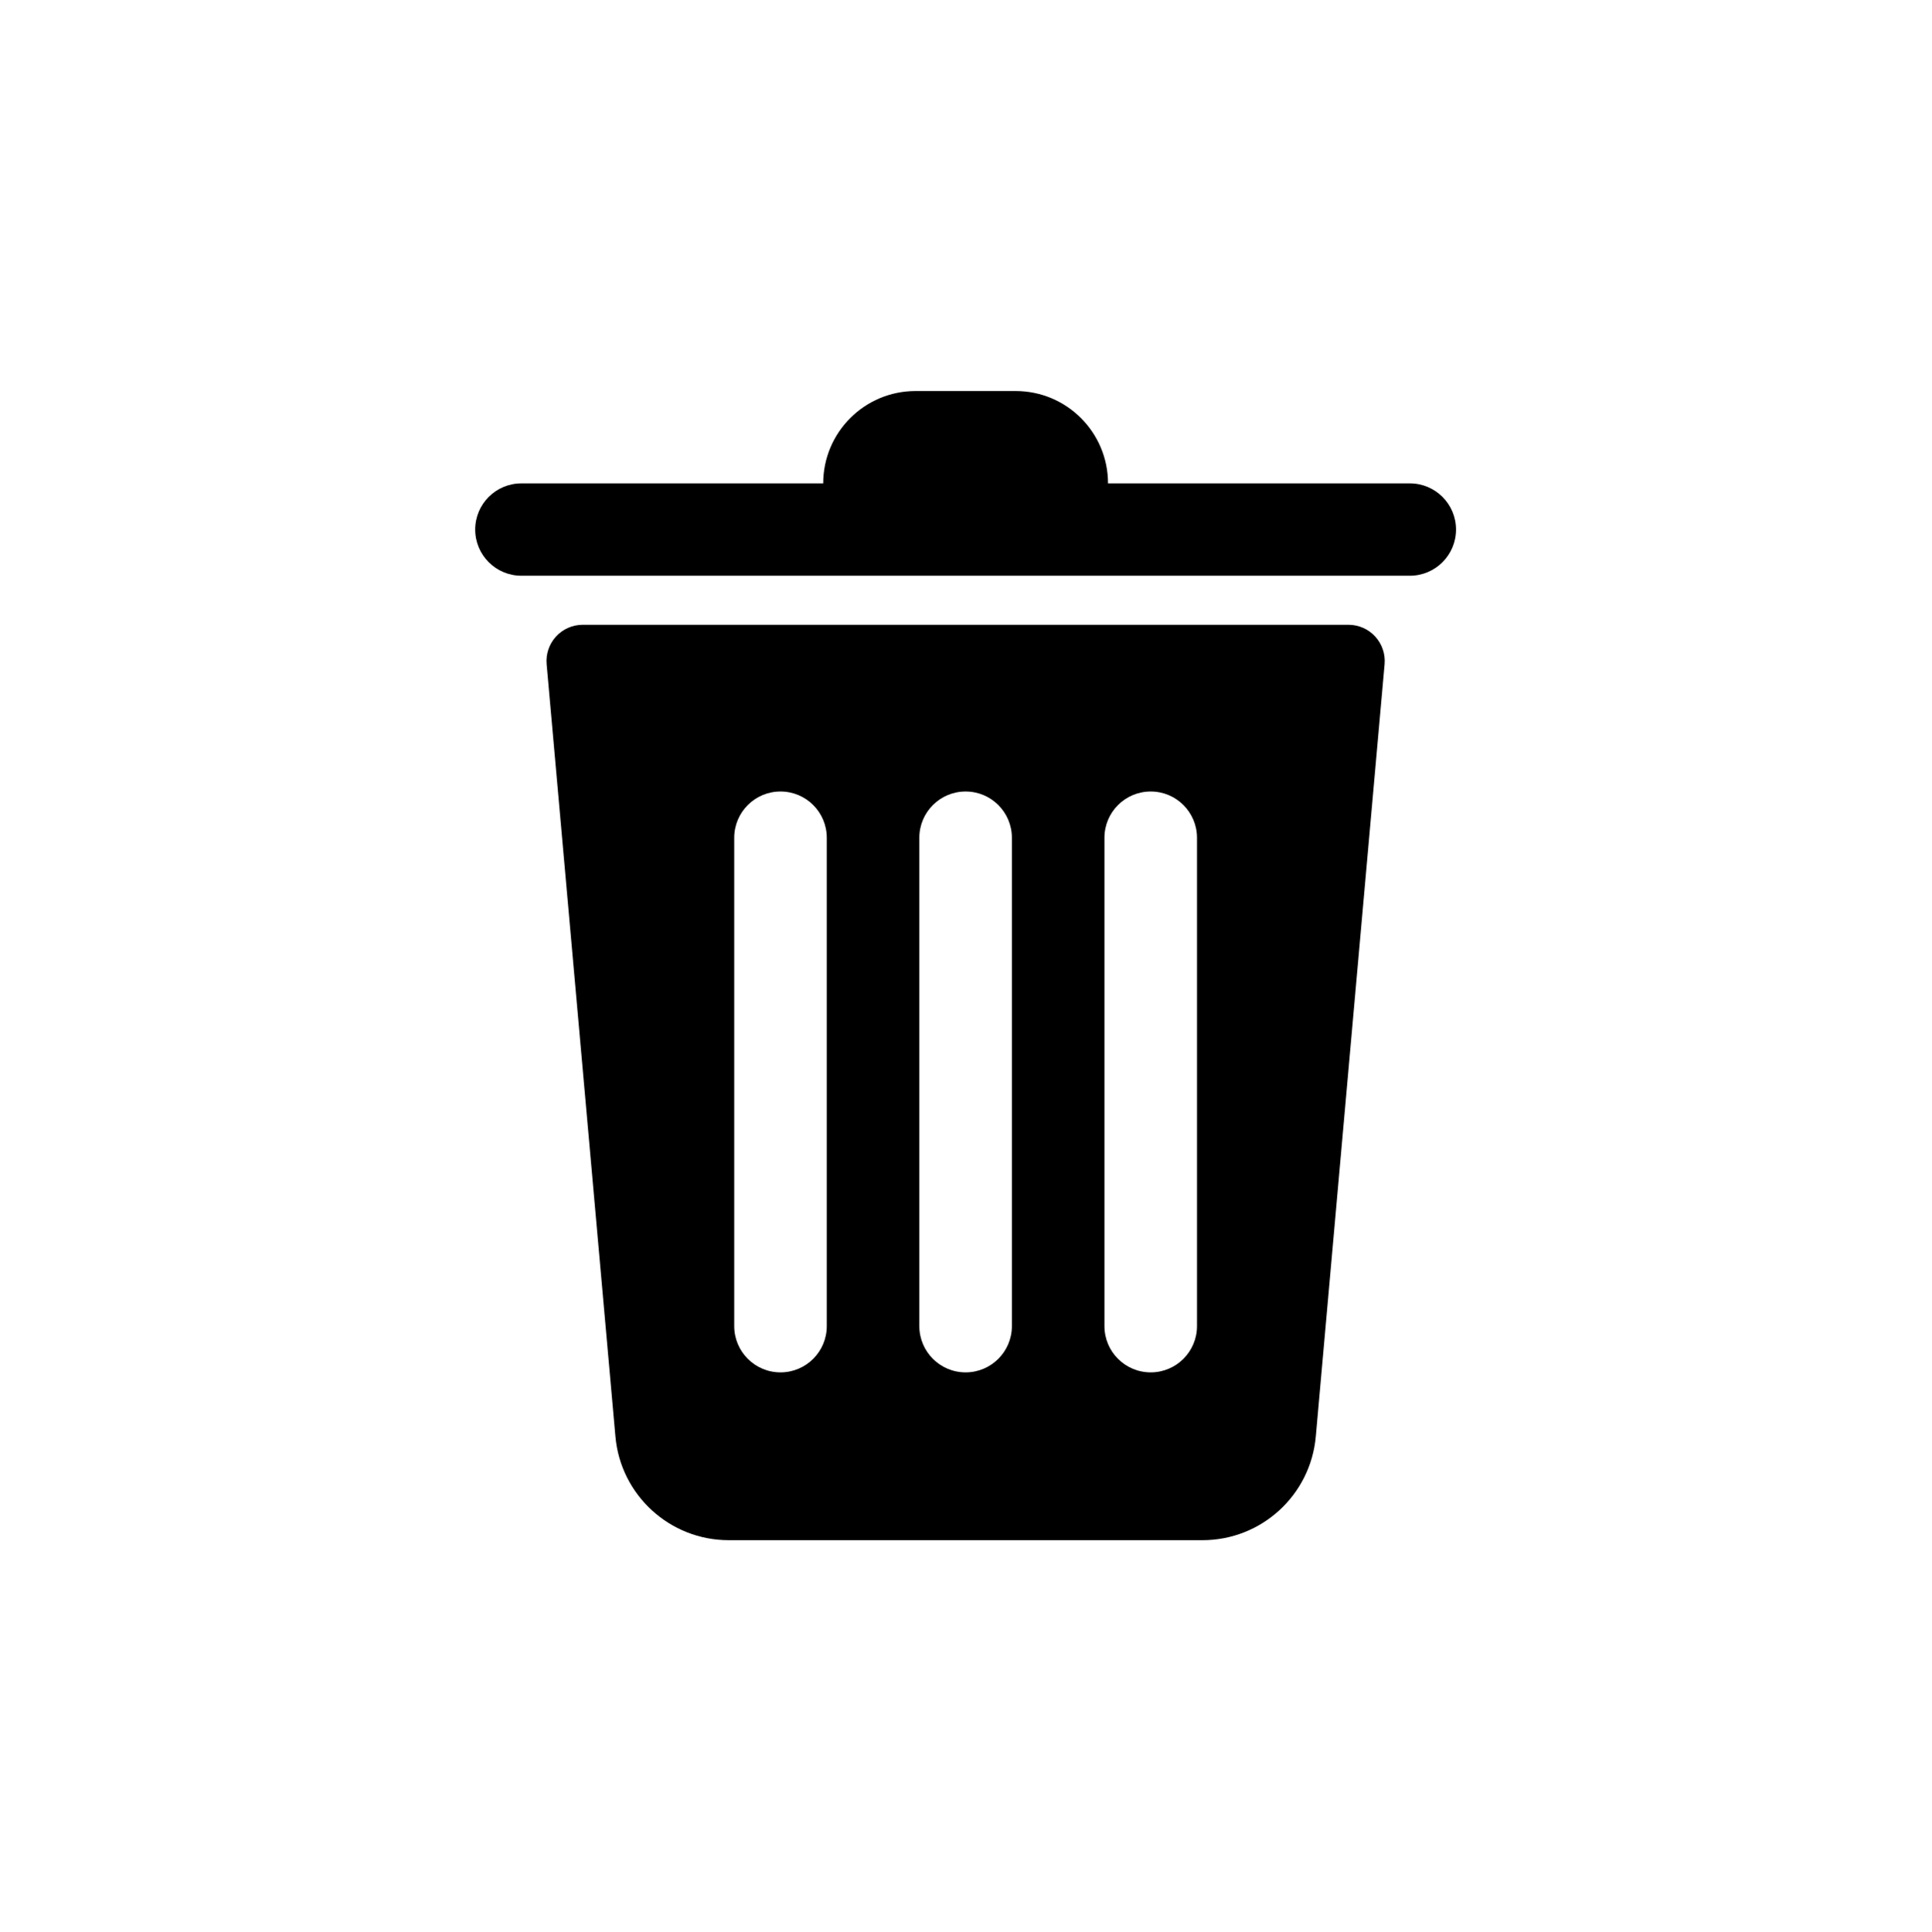
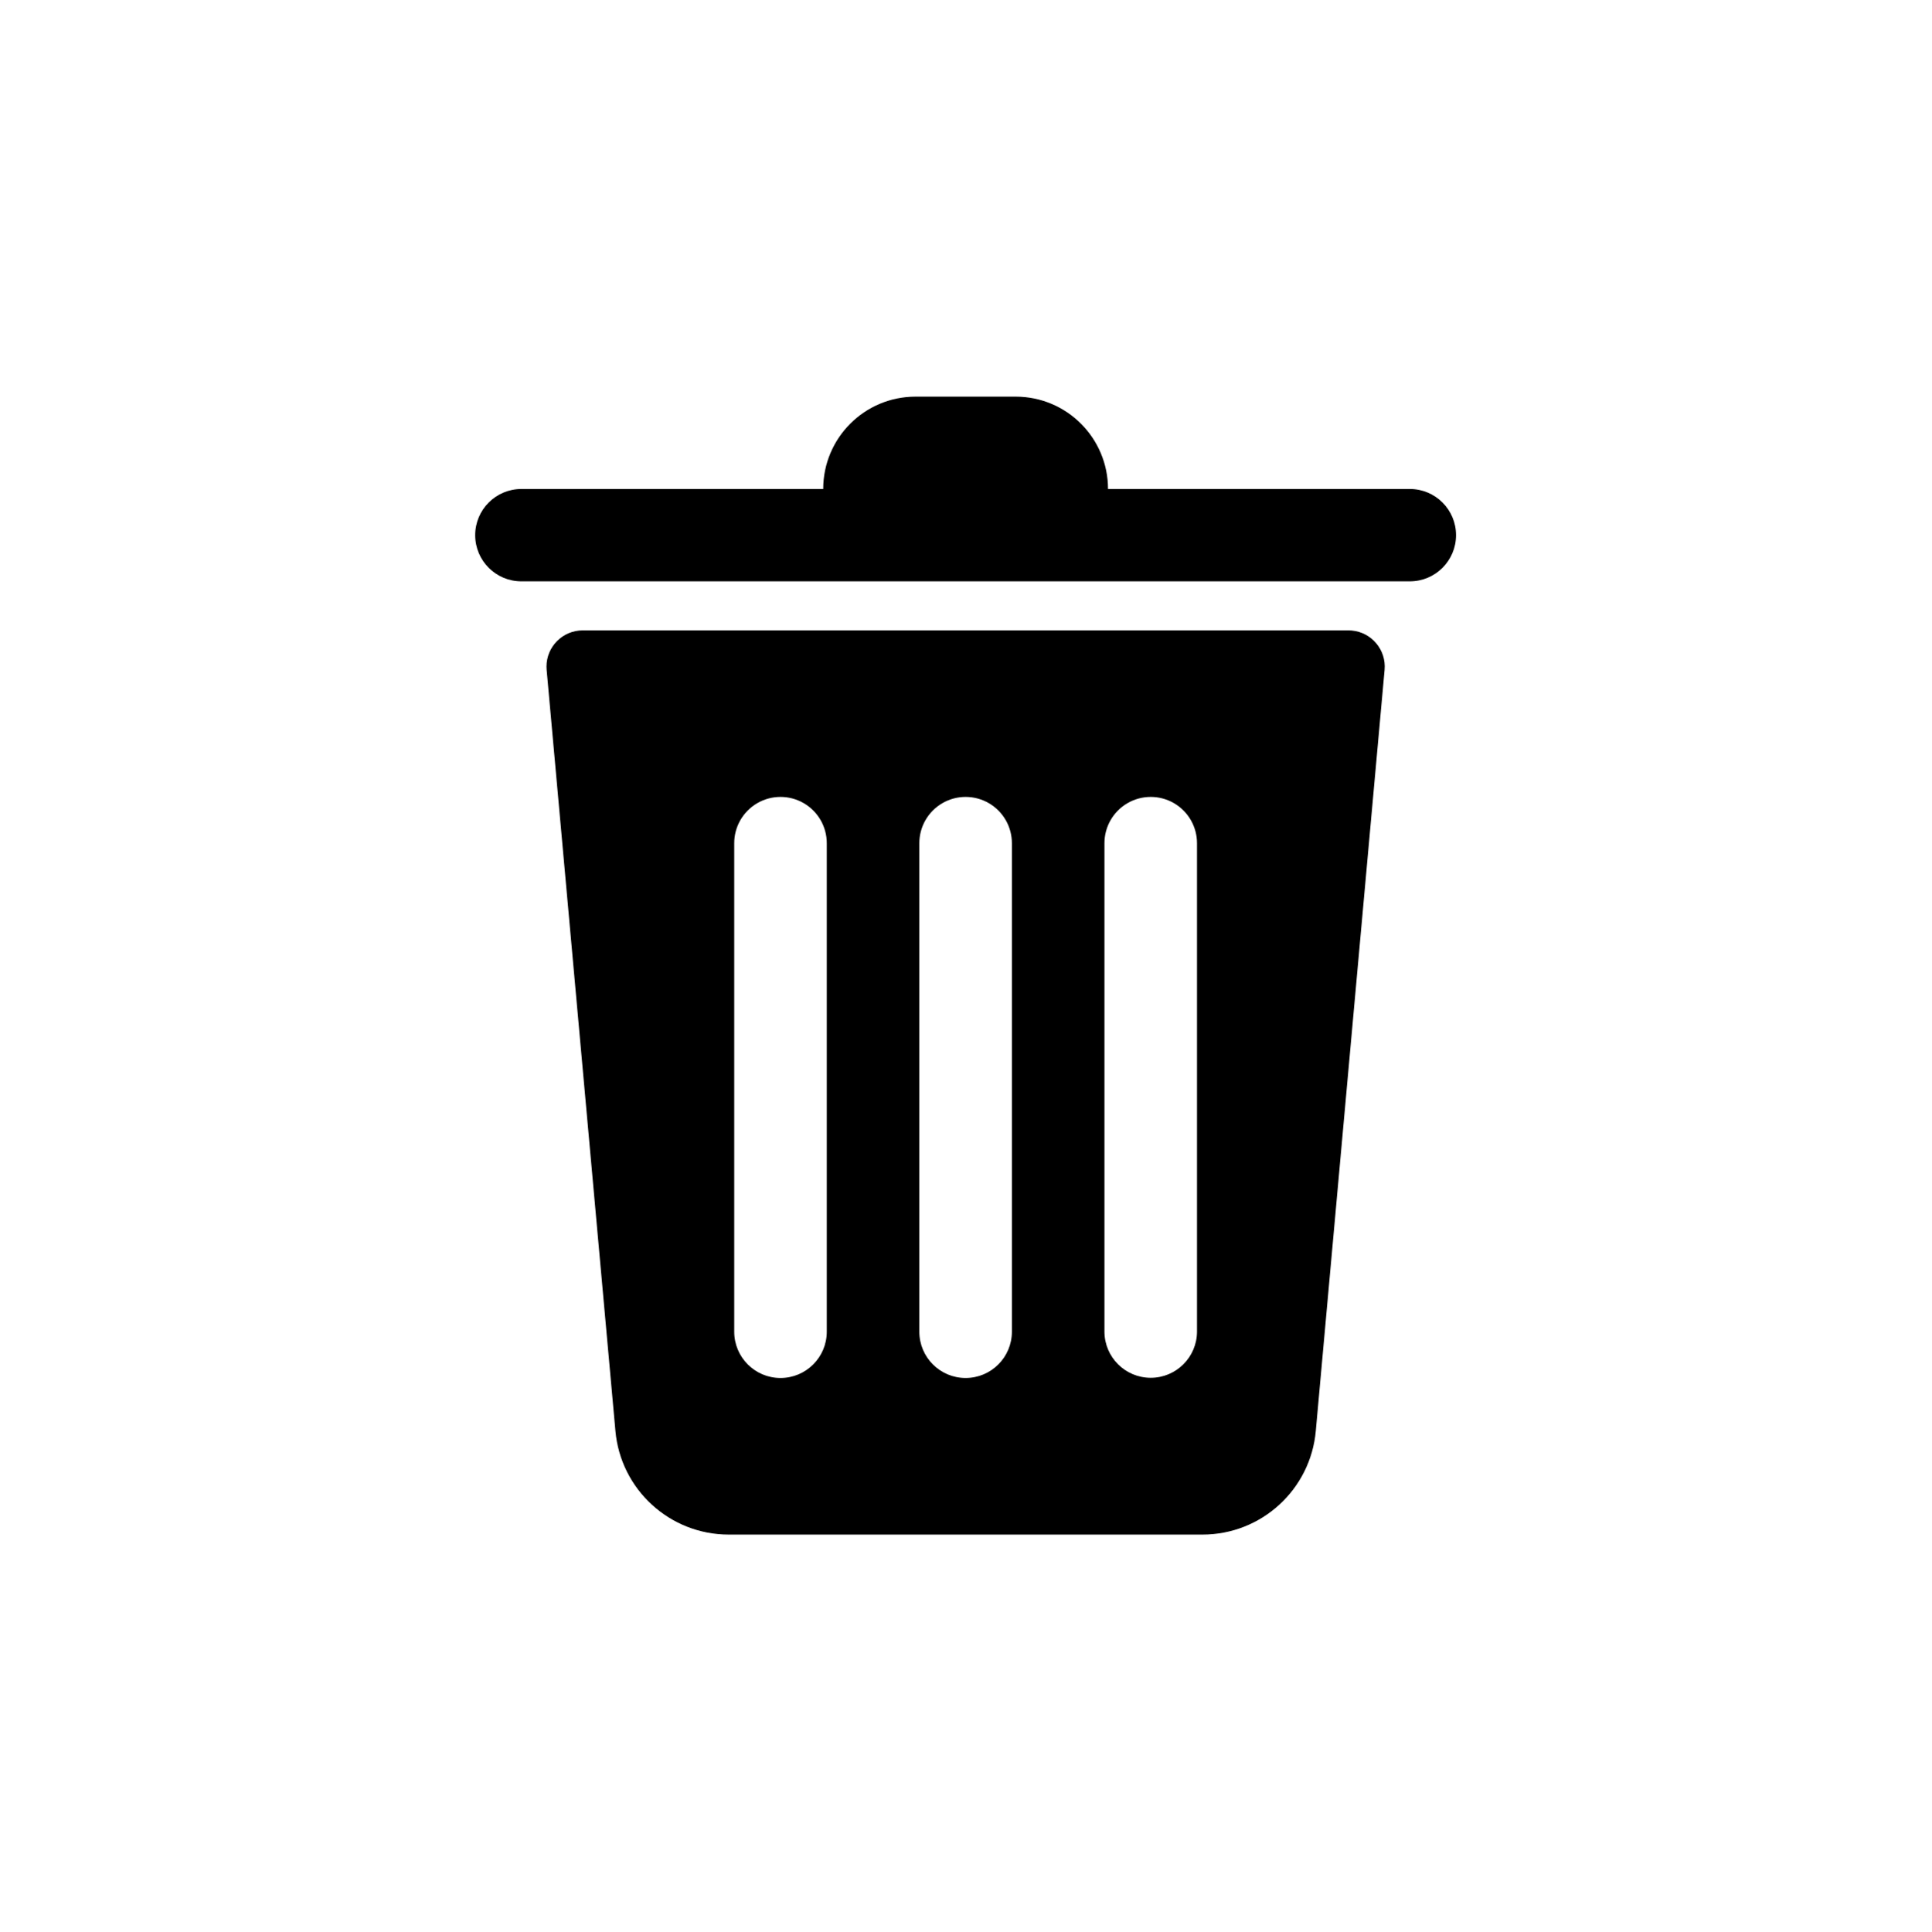
<svg xmlns="http://www.w3.org/2000/svg" id="Layer_1" data-name="Layer 1" width="2409.18" height="2409.18" viewBox="0 0 2409.18 2409.18">
  <g>
-     <path d="M1682.251,779.403H726.931a45.2,45.2,0,0,0-45.022,49.211l85.807,963.419a141.933,141.933,0,0,0,141.38,129.34h591a141.914,141.914,0,0,0,141.36-129.34l85.817-963.419A45.201,45.201,0,0,0,1682.251,779.403Zm-650.857,874.886a57.733,57.733,0,0,1-57.733,57.733h0a57.733,57.733,0,0,1-57.733-57.733V1045.111a57.733,57.733,0,0,1,57.733-57.733h0a57.733,57.733,0,0,1,57.733,57.733Zm230.93,0a57.733,57.733,0,0,1-57.733,57.733h0a57.733,57.733,0,0,1-57.733-57.733V1045.111a57.733,57.733,0,0,1,57.733-57.733h0a57.733,57.733,0,0,1,57.733,57.733Zm230.93,0a57.733,57.733,0,0,1-57.733,57.733h0a57.733,57.733,0,0,1-57.733-57.733V1045.111a57.733,57.733,0,0,1,57.733-57.733h0a57.733,57.733,0,0,1,57.733,57.733Z" />
-     <path d="M1816.395,660.607a57.596,57.596,0,0,1-57.6,57.6H650.385a57.6,57.6,0,1,1,0-115.2h376.56a115.198,115.198,0,0,1,115.2-115.2h124.9a115.196,115.196,0,0,1,115.19,115.2h376.56a57.598,57.598,0,0,1,57.6,57.6Z" />
+     <path d="M1686.261,786.582q-2-.178-4.01-.178H726.931a45.2,45.2,0,0,0-45.2,45.199q0,2.009.178,4.011l85.284,943.544.523,5.875a141.933,141.933,0,0,0,141.38,129.34h591a141.915,141.915,0,0,0,141.36-129.34l.523-5.875,85.293-943.543A45.201,45.201,0,0,0,1686.261,786.582Zm-654.868,874.708a57.733,57.733,0,0,1-57.733,57.733h0A57.733,57.733,0,0,1,915.928,1661.29V1052.111a57.733,57.733,0,1,1,115.465,0Zm230.93,0a57.732,57.732,0,0,1-57.732,57.733h0a57.733,57.733,0,0,1-57.733-57.732V1052.111a57.733,57.733,0,1,1,115.465,0Zm230.931,0a57.733,57.733,0,0,1-115.465,0V1052.111a57.733,57.733,0,1,1,115.465,0Z" />
+     <path d="M1758.795,610.007h-376.56a115.196,115.196,0,0,0-115.19-115.2H1142.141a115.198,115.198,0,0,0-115.196,115.2h-376.56a57.6,57.6,0,0,0,0,115.2H1758.803a57.596,57.596,0,0,0,57.592-57.6v-.005A57.598,57.598,0,0,0,1758.795,610.007Z" />
  </g>
</svg>
